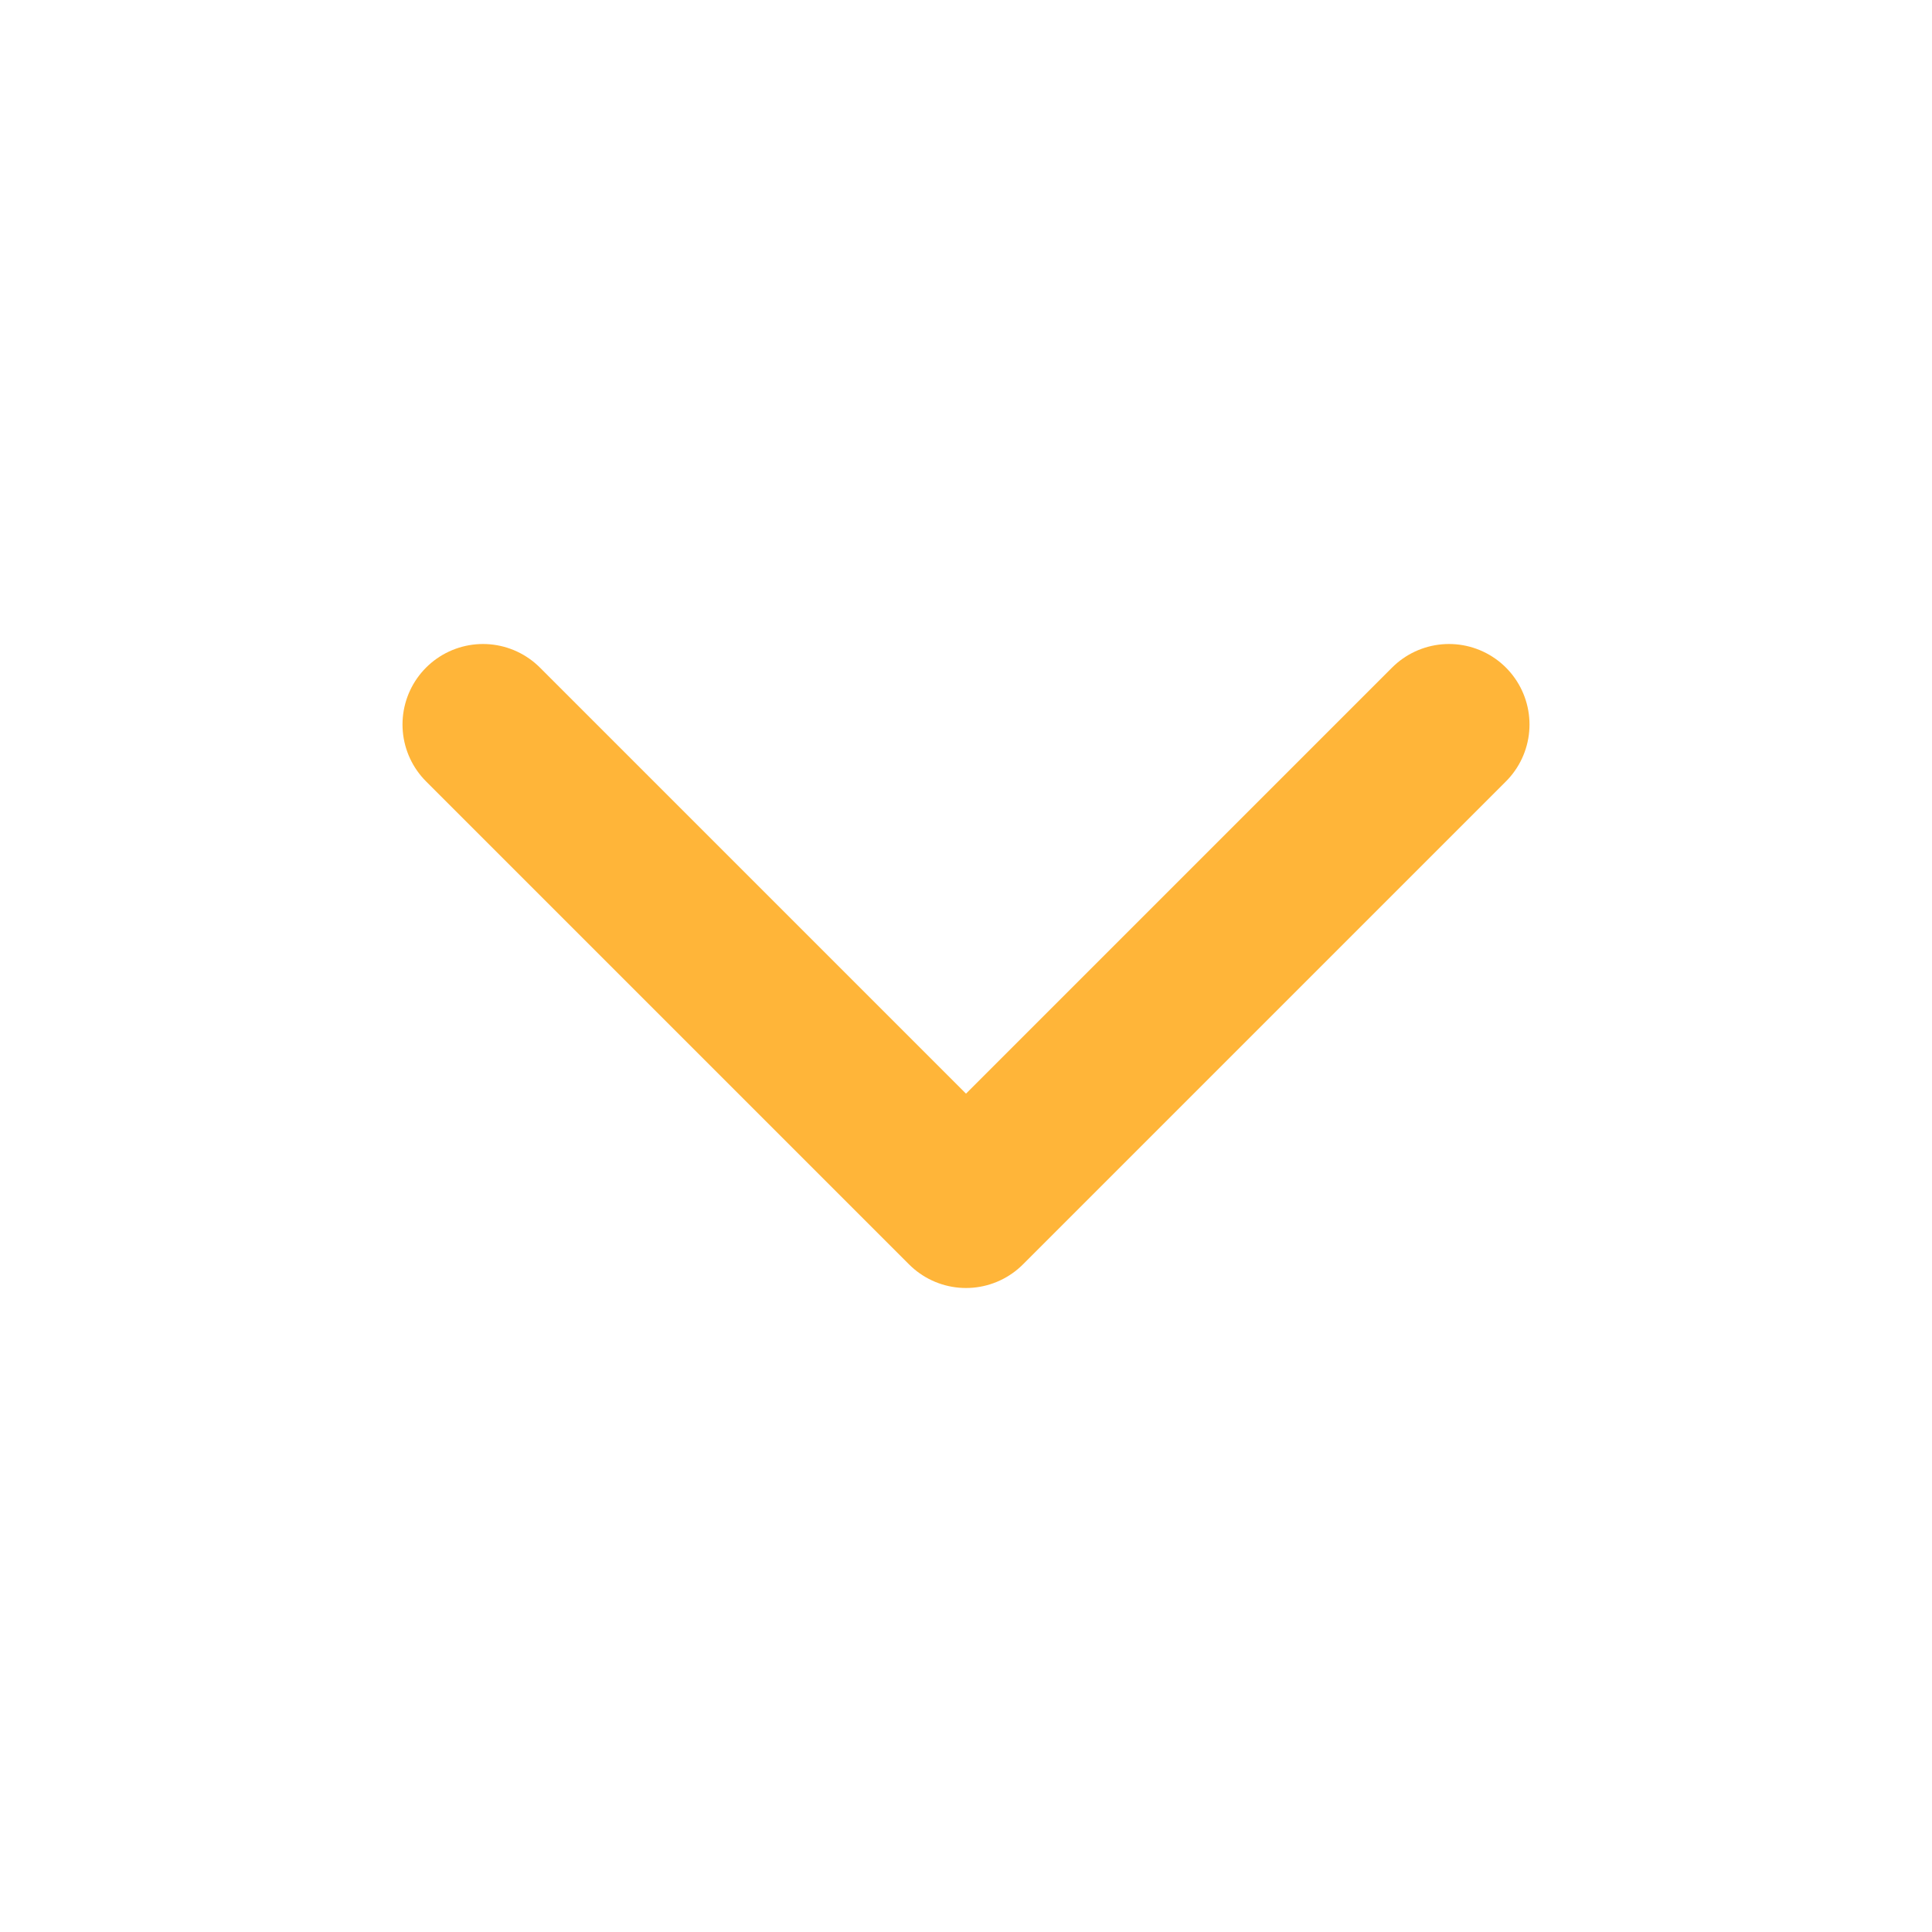
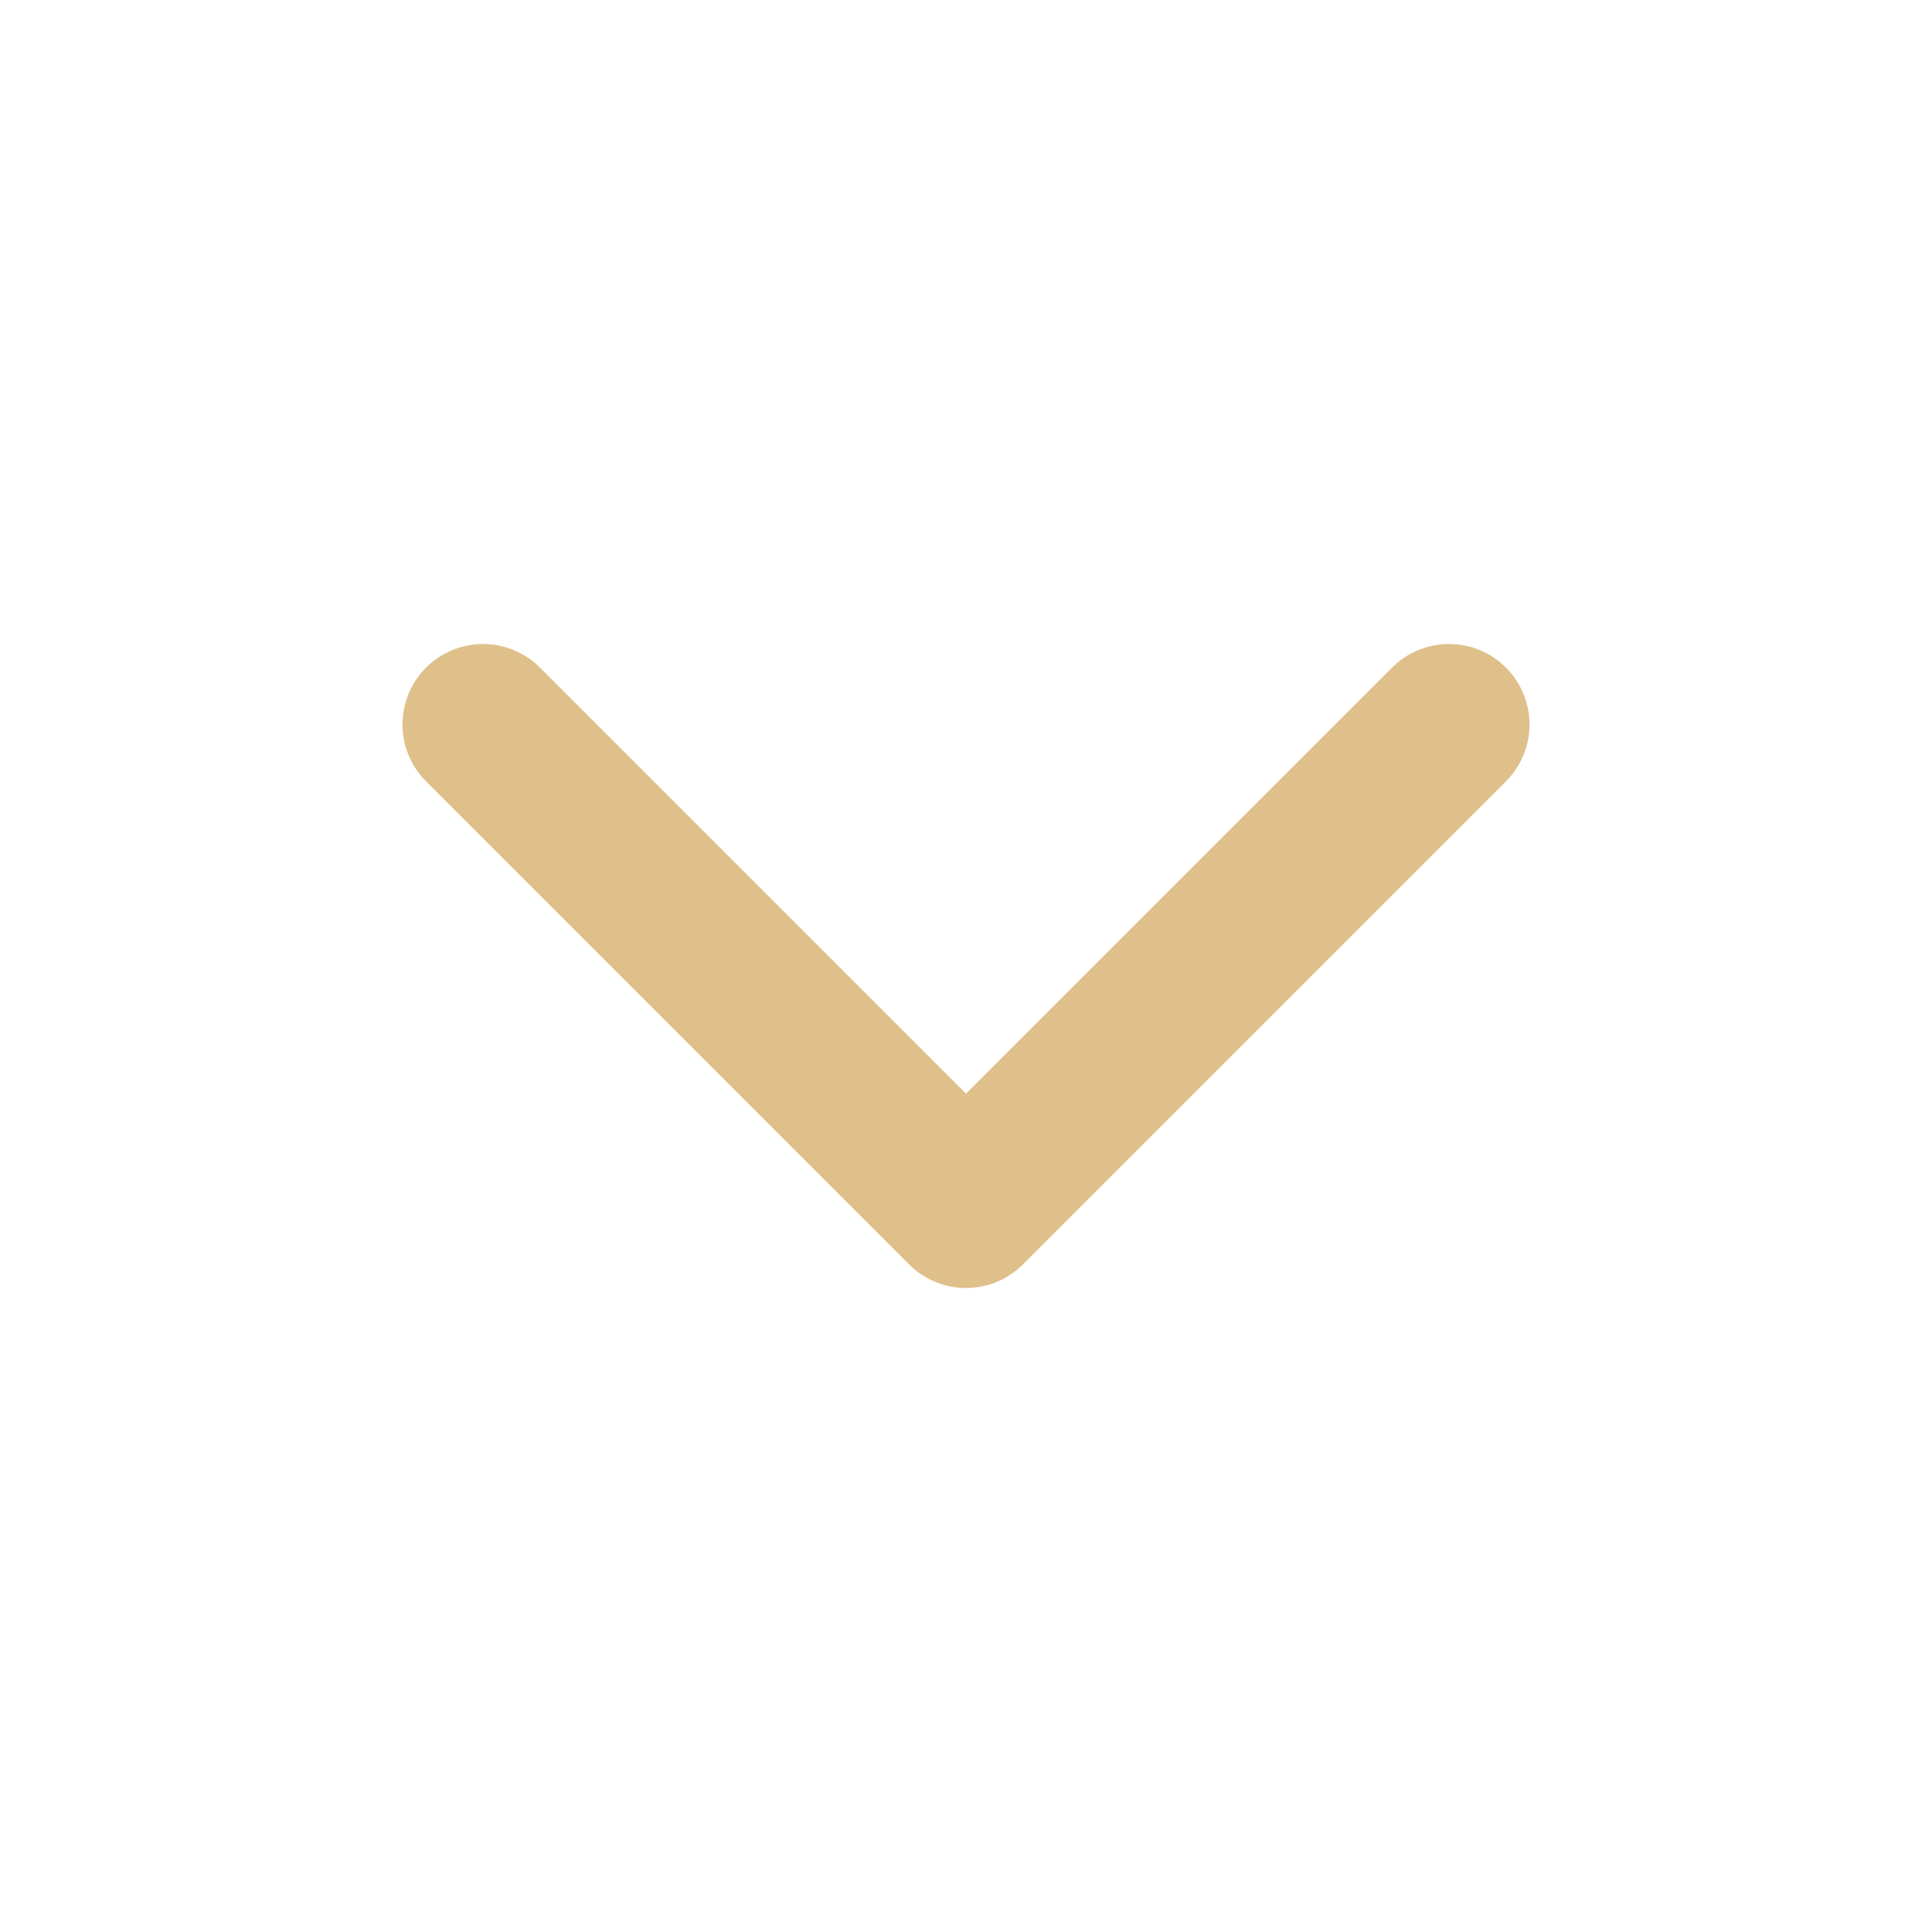
- <svg xmlns="http://www.w3.org/2000/svg" viewBox="0 0 24 24" fill="none" stroke="#ffB539" stroke-width="2" stroke-linecap="round" stroke-linejoin="round" class="feather feather-chevron-down">
+ <svg xmlns="http://www.w3.org/2000/svg" viewBox="0 0 24 24" fill="none" stroke="#dfc08b" stroke-width="2" stroke-linecap="round" stroke-linejoin="round" class="feather feather-chevron-down">
  <polyline points="6 9 12 15 18 9" />
</svg>
